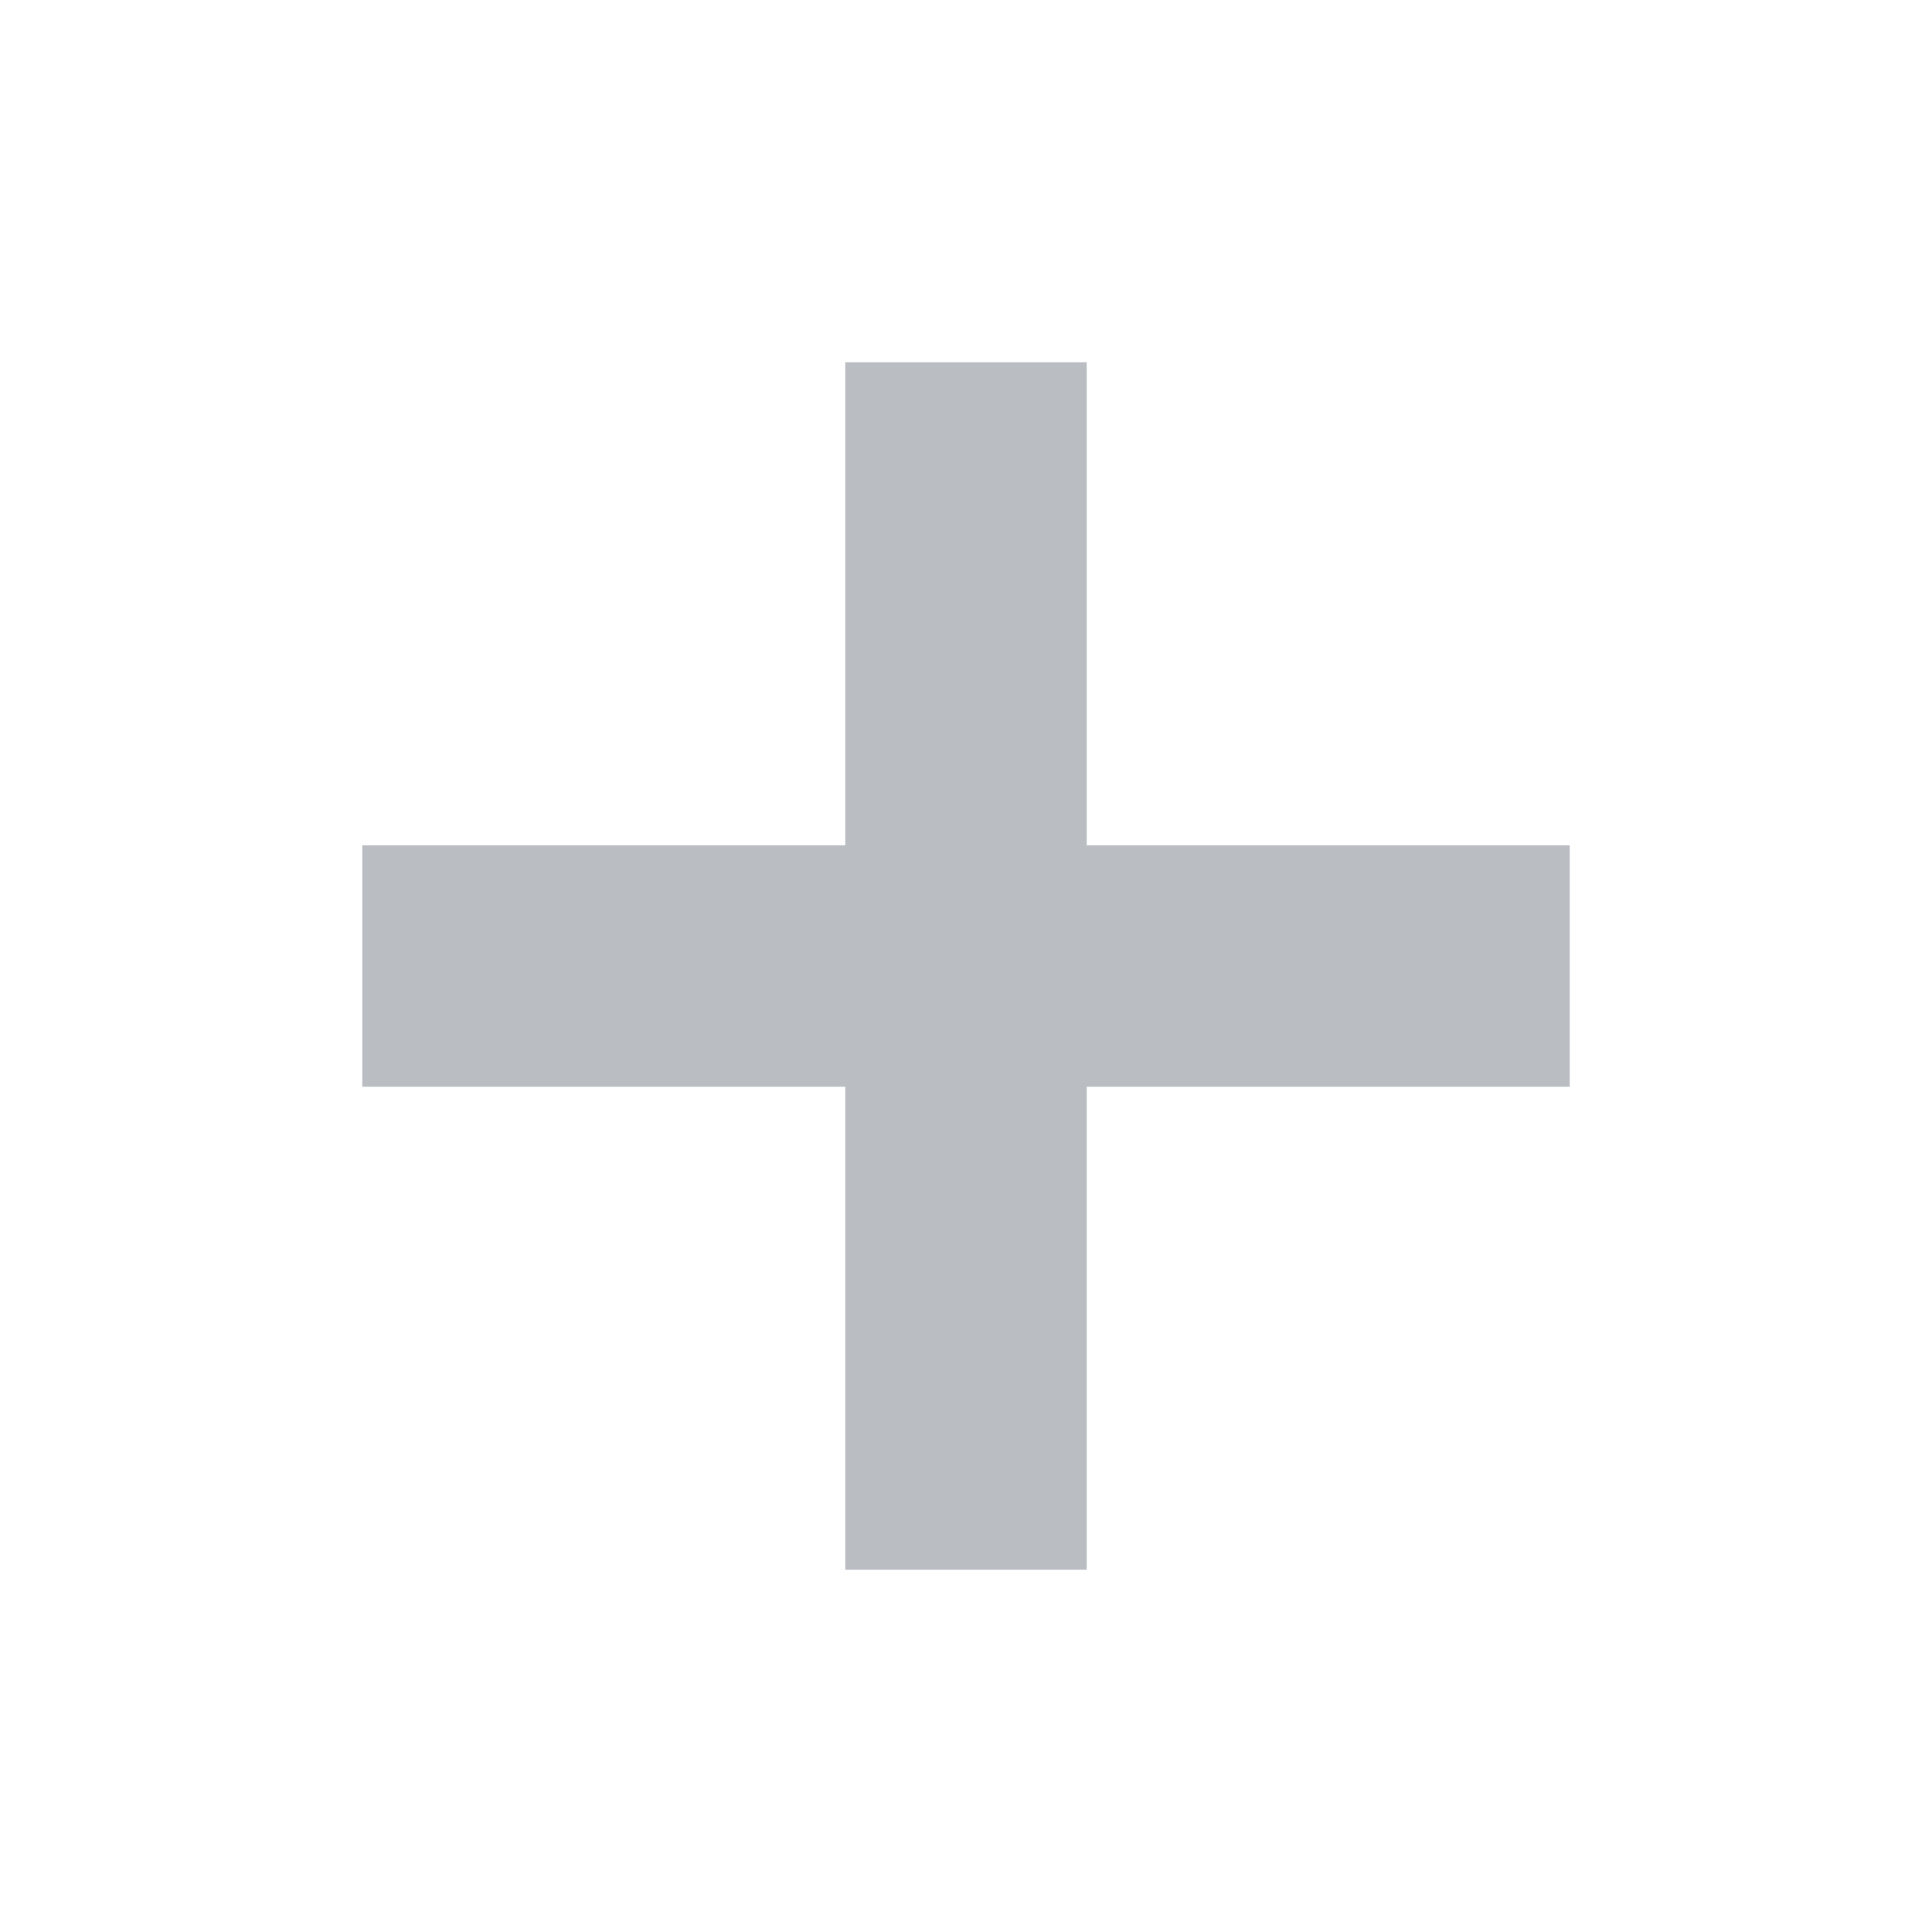
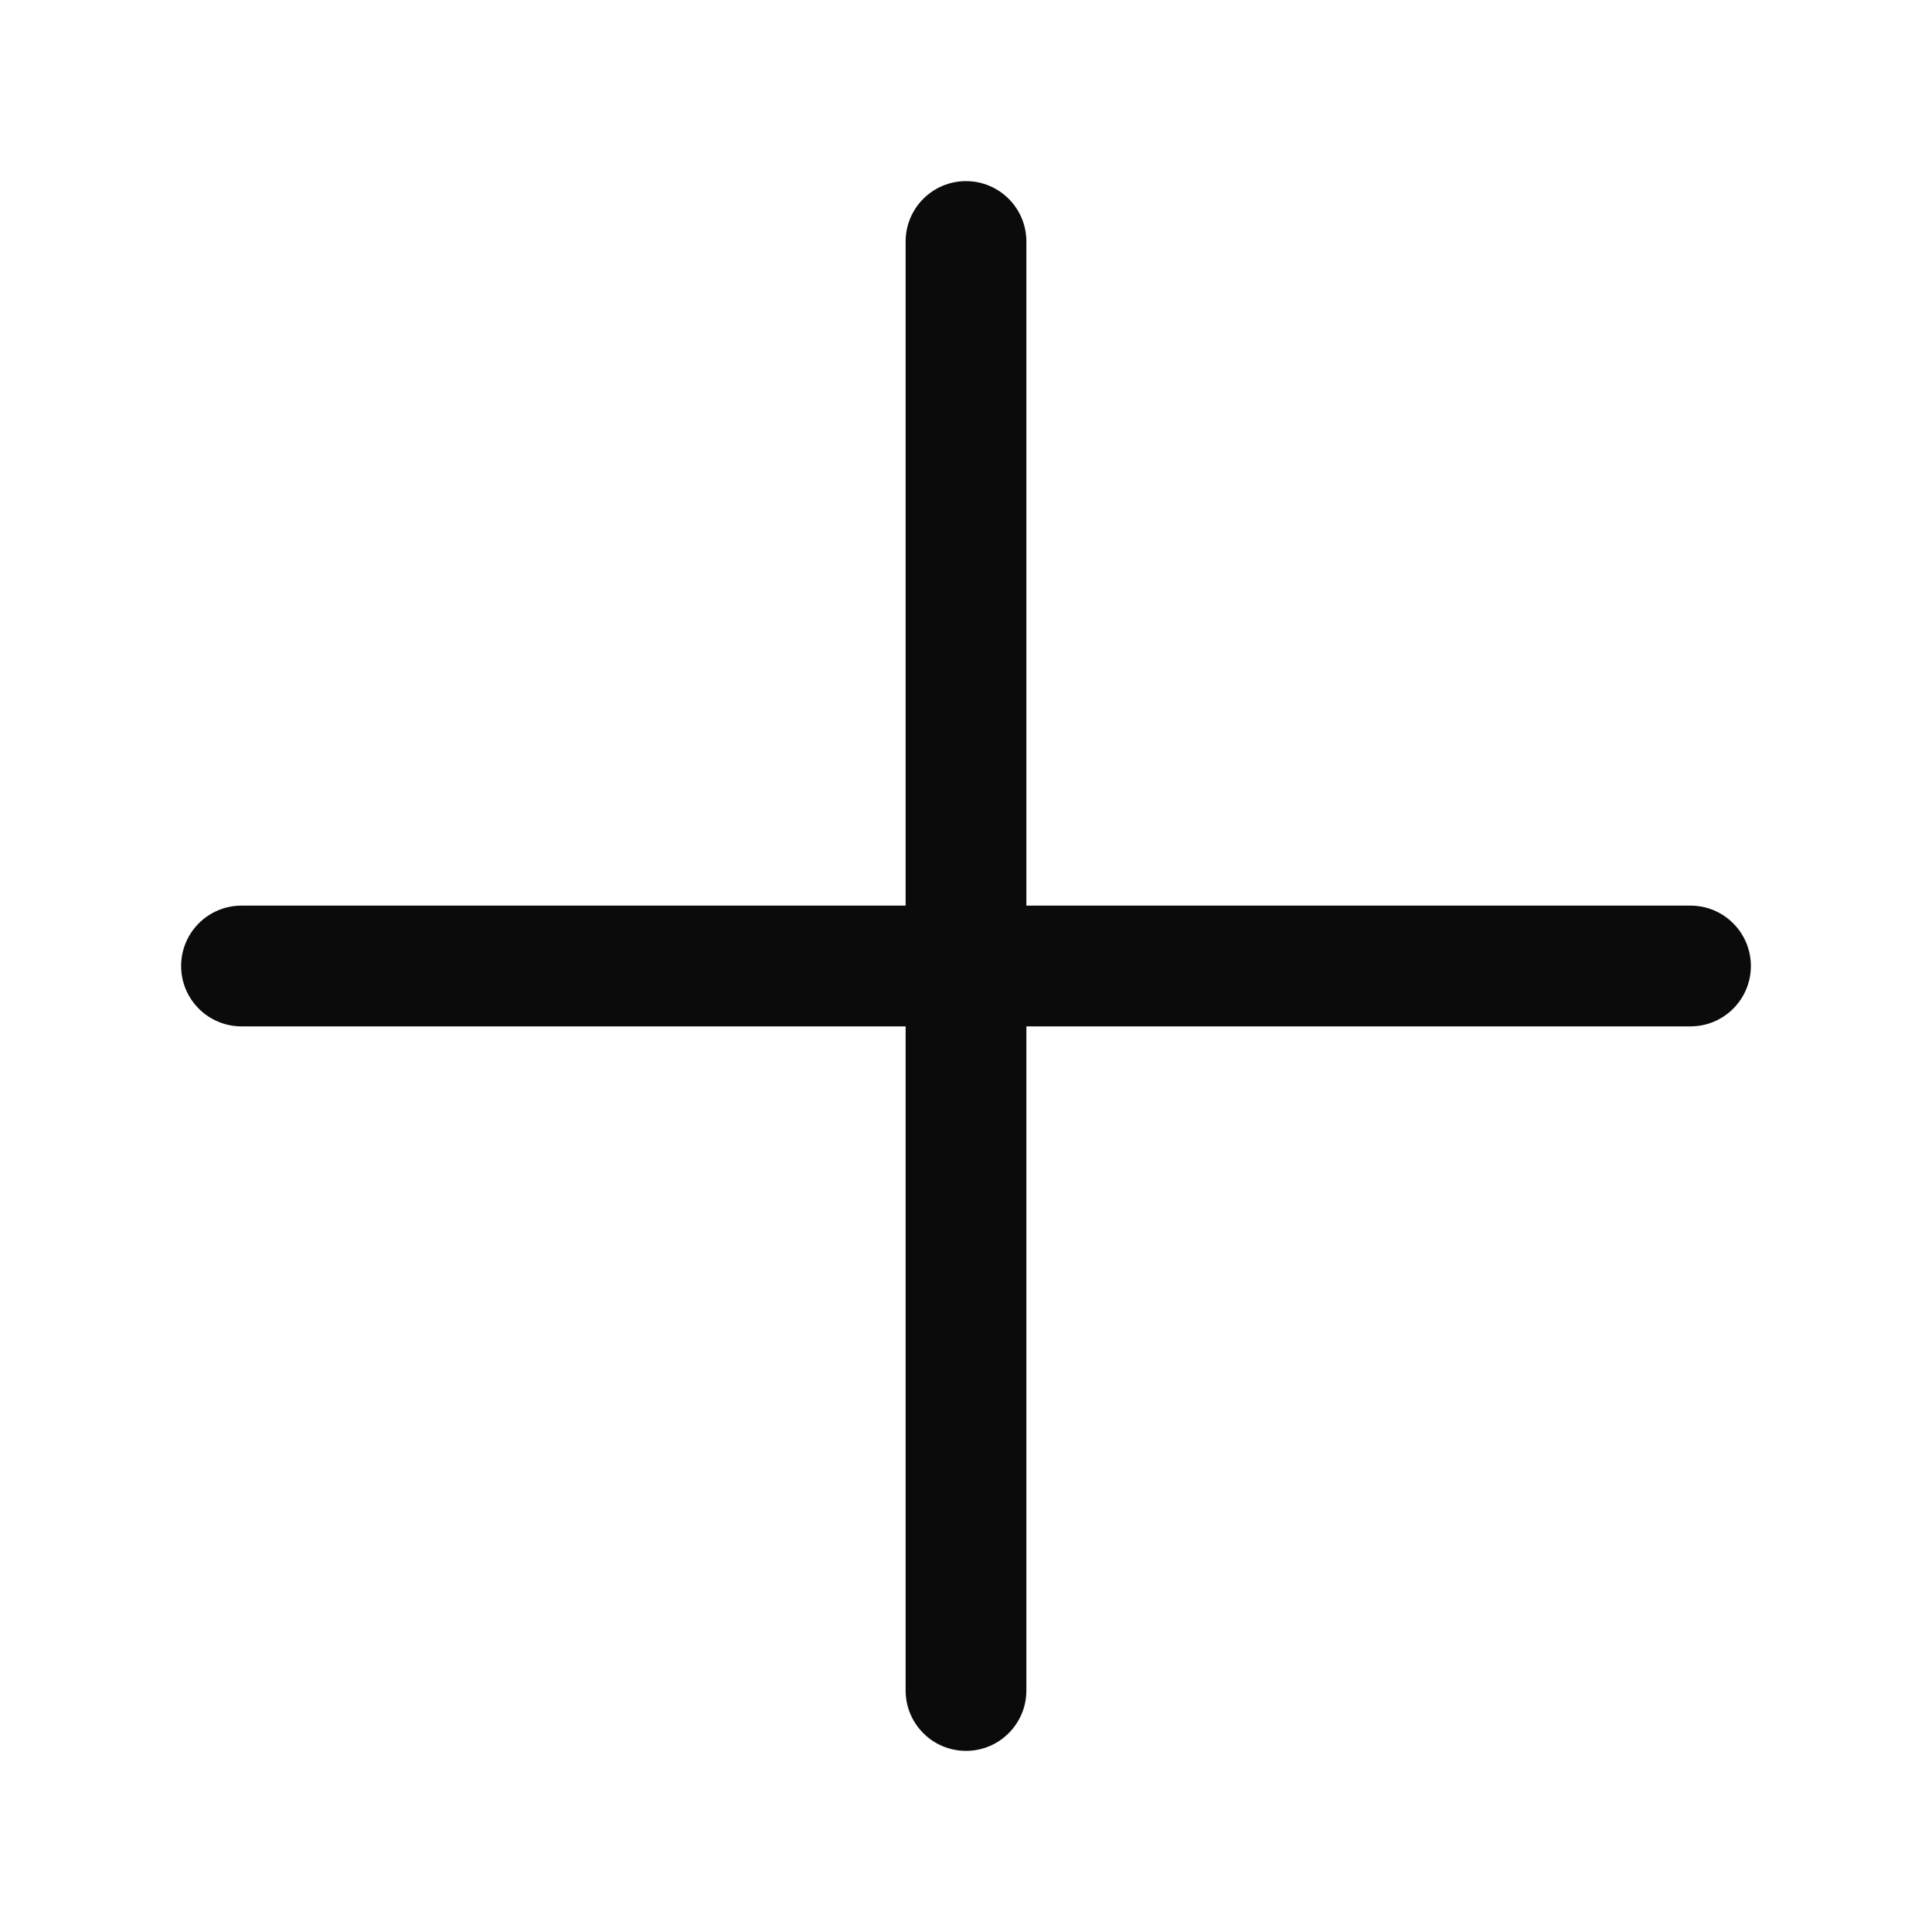
- <svg xmlns="http://www.w3.org/2000/svg" width="16" height="16" viewBox="0 0 16 16">
-   <g fill="#babec3">
-     <rect x="3" y="7" width="10" height="2" />
-     <rect x="7" y="3" width="2" height="10" />
-   </g>
+ <svg xmlns="http://www.w3.org/2000/svg" width="16" height="16" viewBox="0 0 16 16" fill="#0b0b0b">
+   <path d="M8.5 8.5V14a.5.5 0 1 1-1 0V8.5H2a.5.5 0 0 1 0-1h5.5V2a.5.5 0 0 1 1 0v5.5H14a.5.5 0 1 1 0 1H8.5z" />
</svg>
